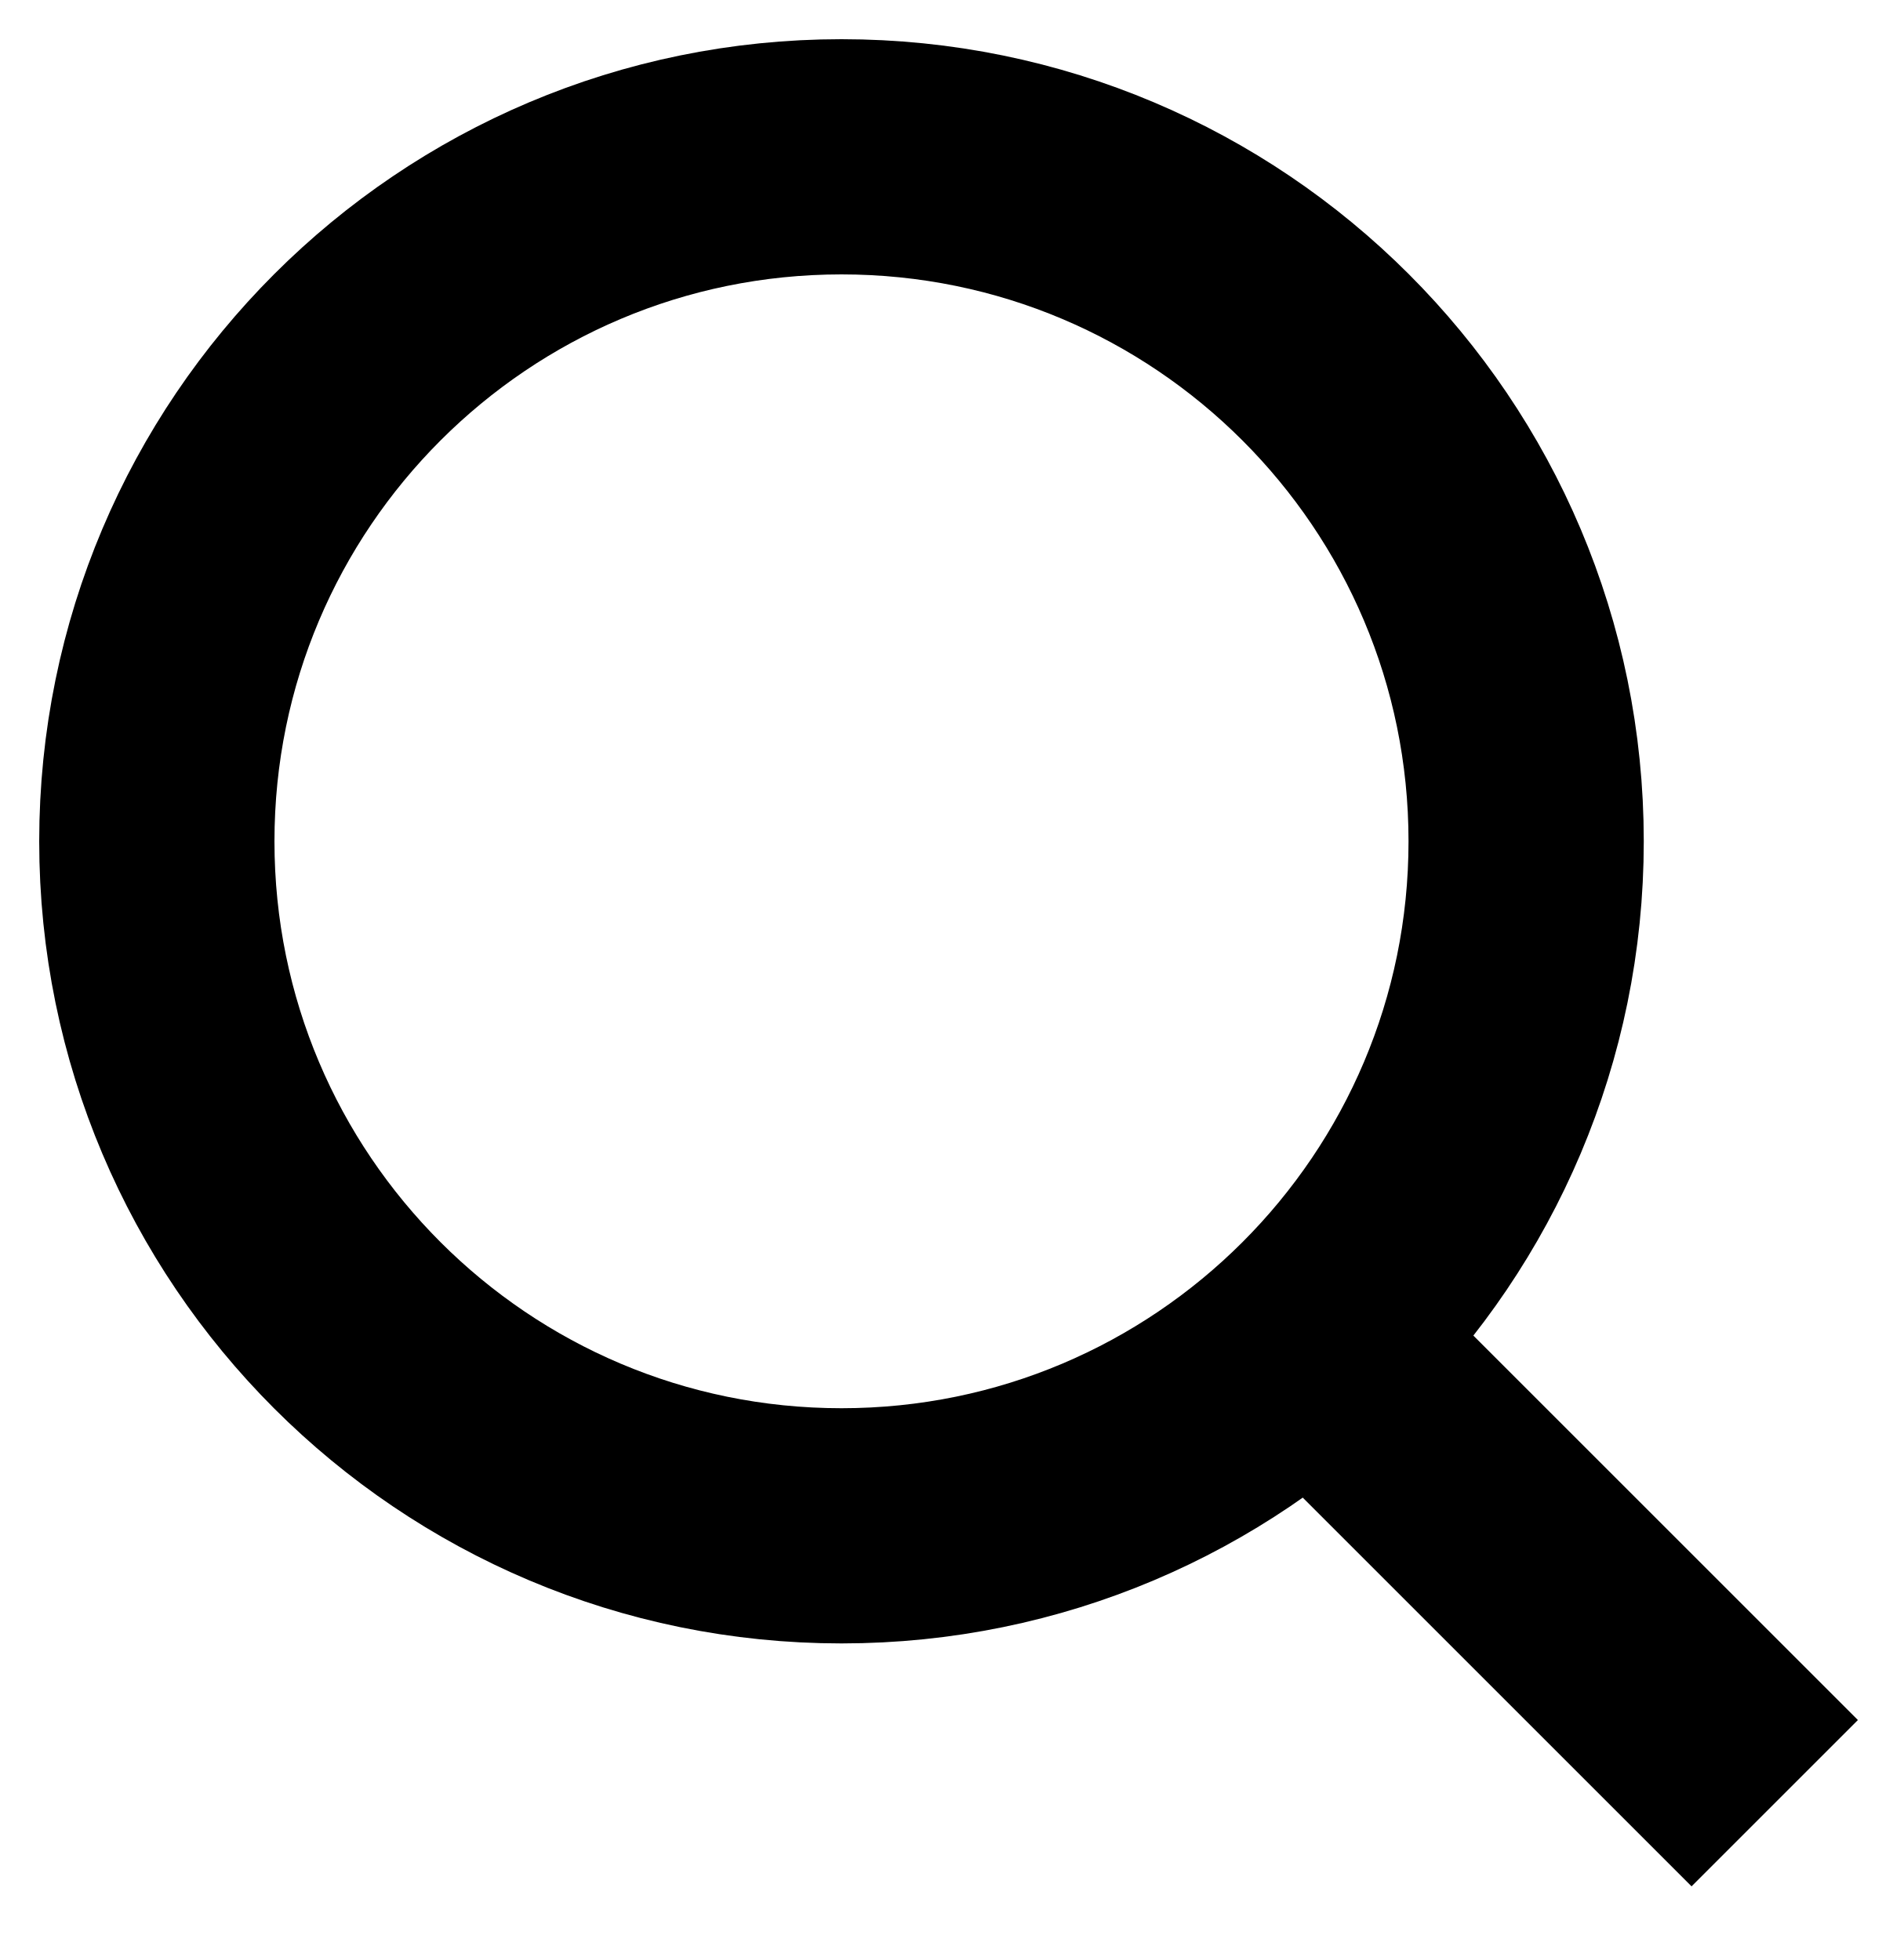
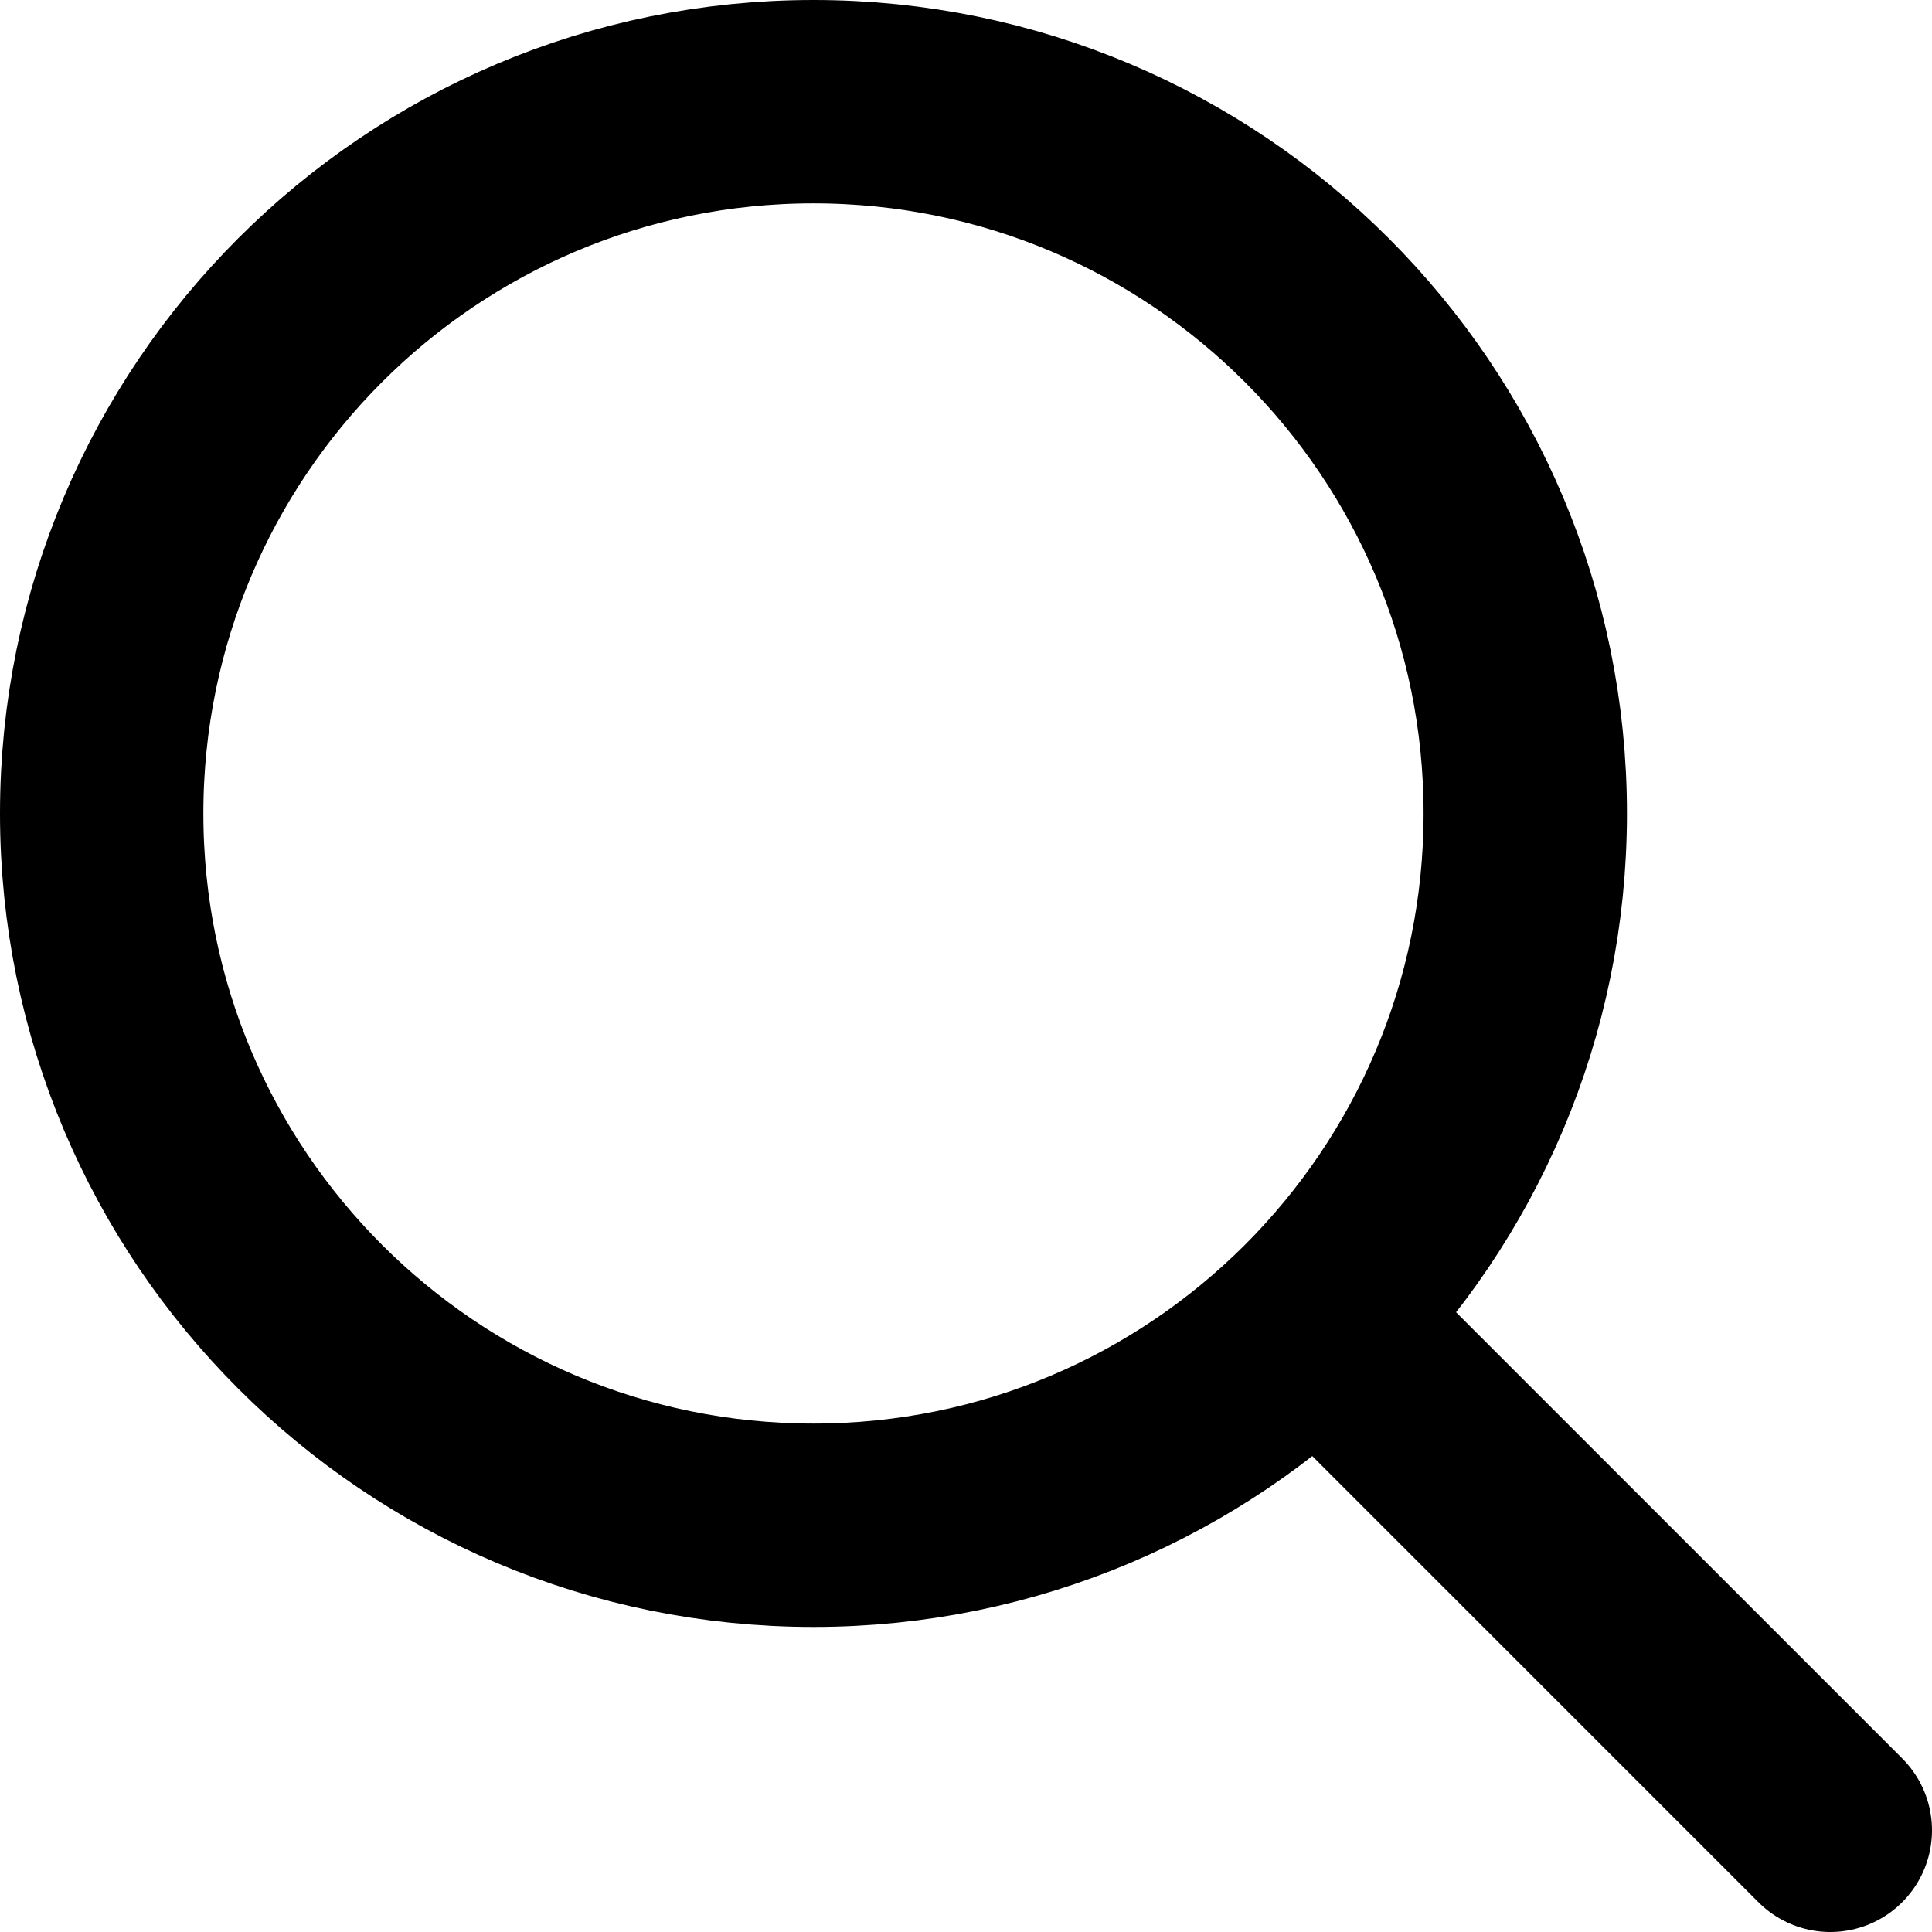
- <svg xmlns="http://www.w3.org/2000/svg" class="icon icon-search" width="24px" height="25px" viewBox="0 0 24 25" version="1.1">
-   <g stroke="none" stroke-width="1" fill="none" fill-rule="evenodd">
-     <g transform="translate(2, 2)" stroke="currentcolor" stroke-width="3">
-       <circle cx="8.731" cy="8.731" r="8.731" />
-       <line x1="14.589" y1="14.957" x2="20.632" y2="21" id="Path-2" />
+ <svg xmlns="http://www.w3.org/2000/svg" width="19px" height="19px" viewBox="0 0 19 19" version="1.1">
+   <g id="Symbols" stroke="none" stroke-width="1" fill="none" fill-rule="evenodd">
+     <g id="Header" transform="translate(-1231, -42)" stroke="#000000" stroke-width="2">
+       <g id="Group-2" transform="translate(1232, 43)">
+         <circle id="Oval" cx="7" cy="7" r="7" />
+         <line x1="12" y1="12" x2="17" y2="17" id="Path-2" stroke-linecap="round" />
+       </g>
    </g>
  </g>
</svg>
